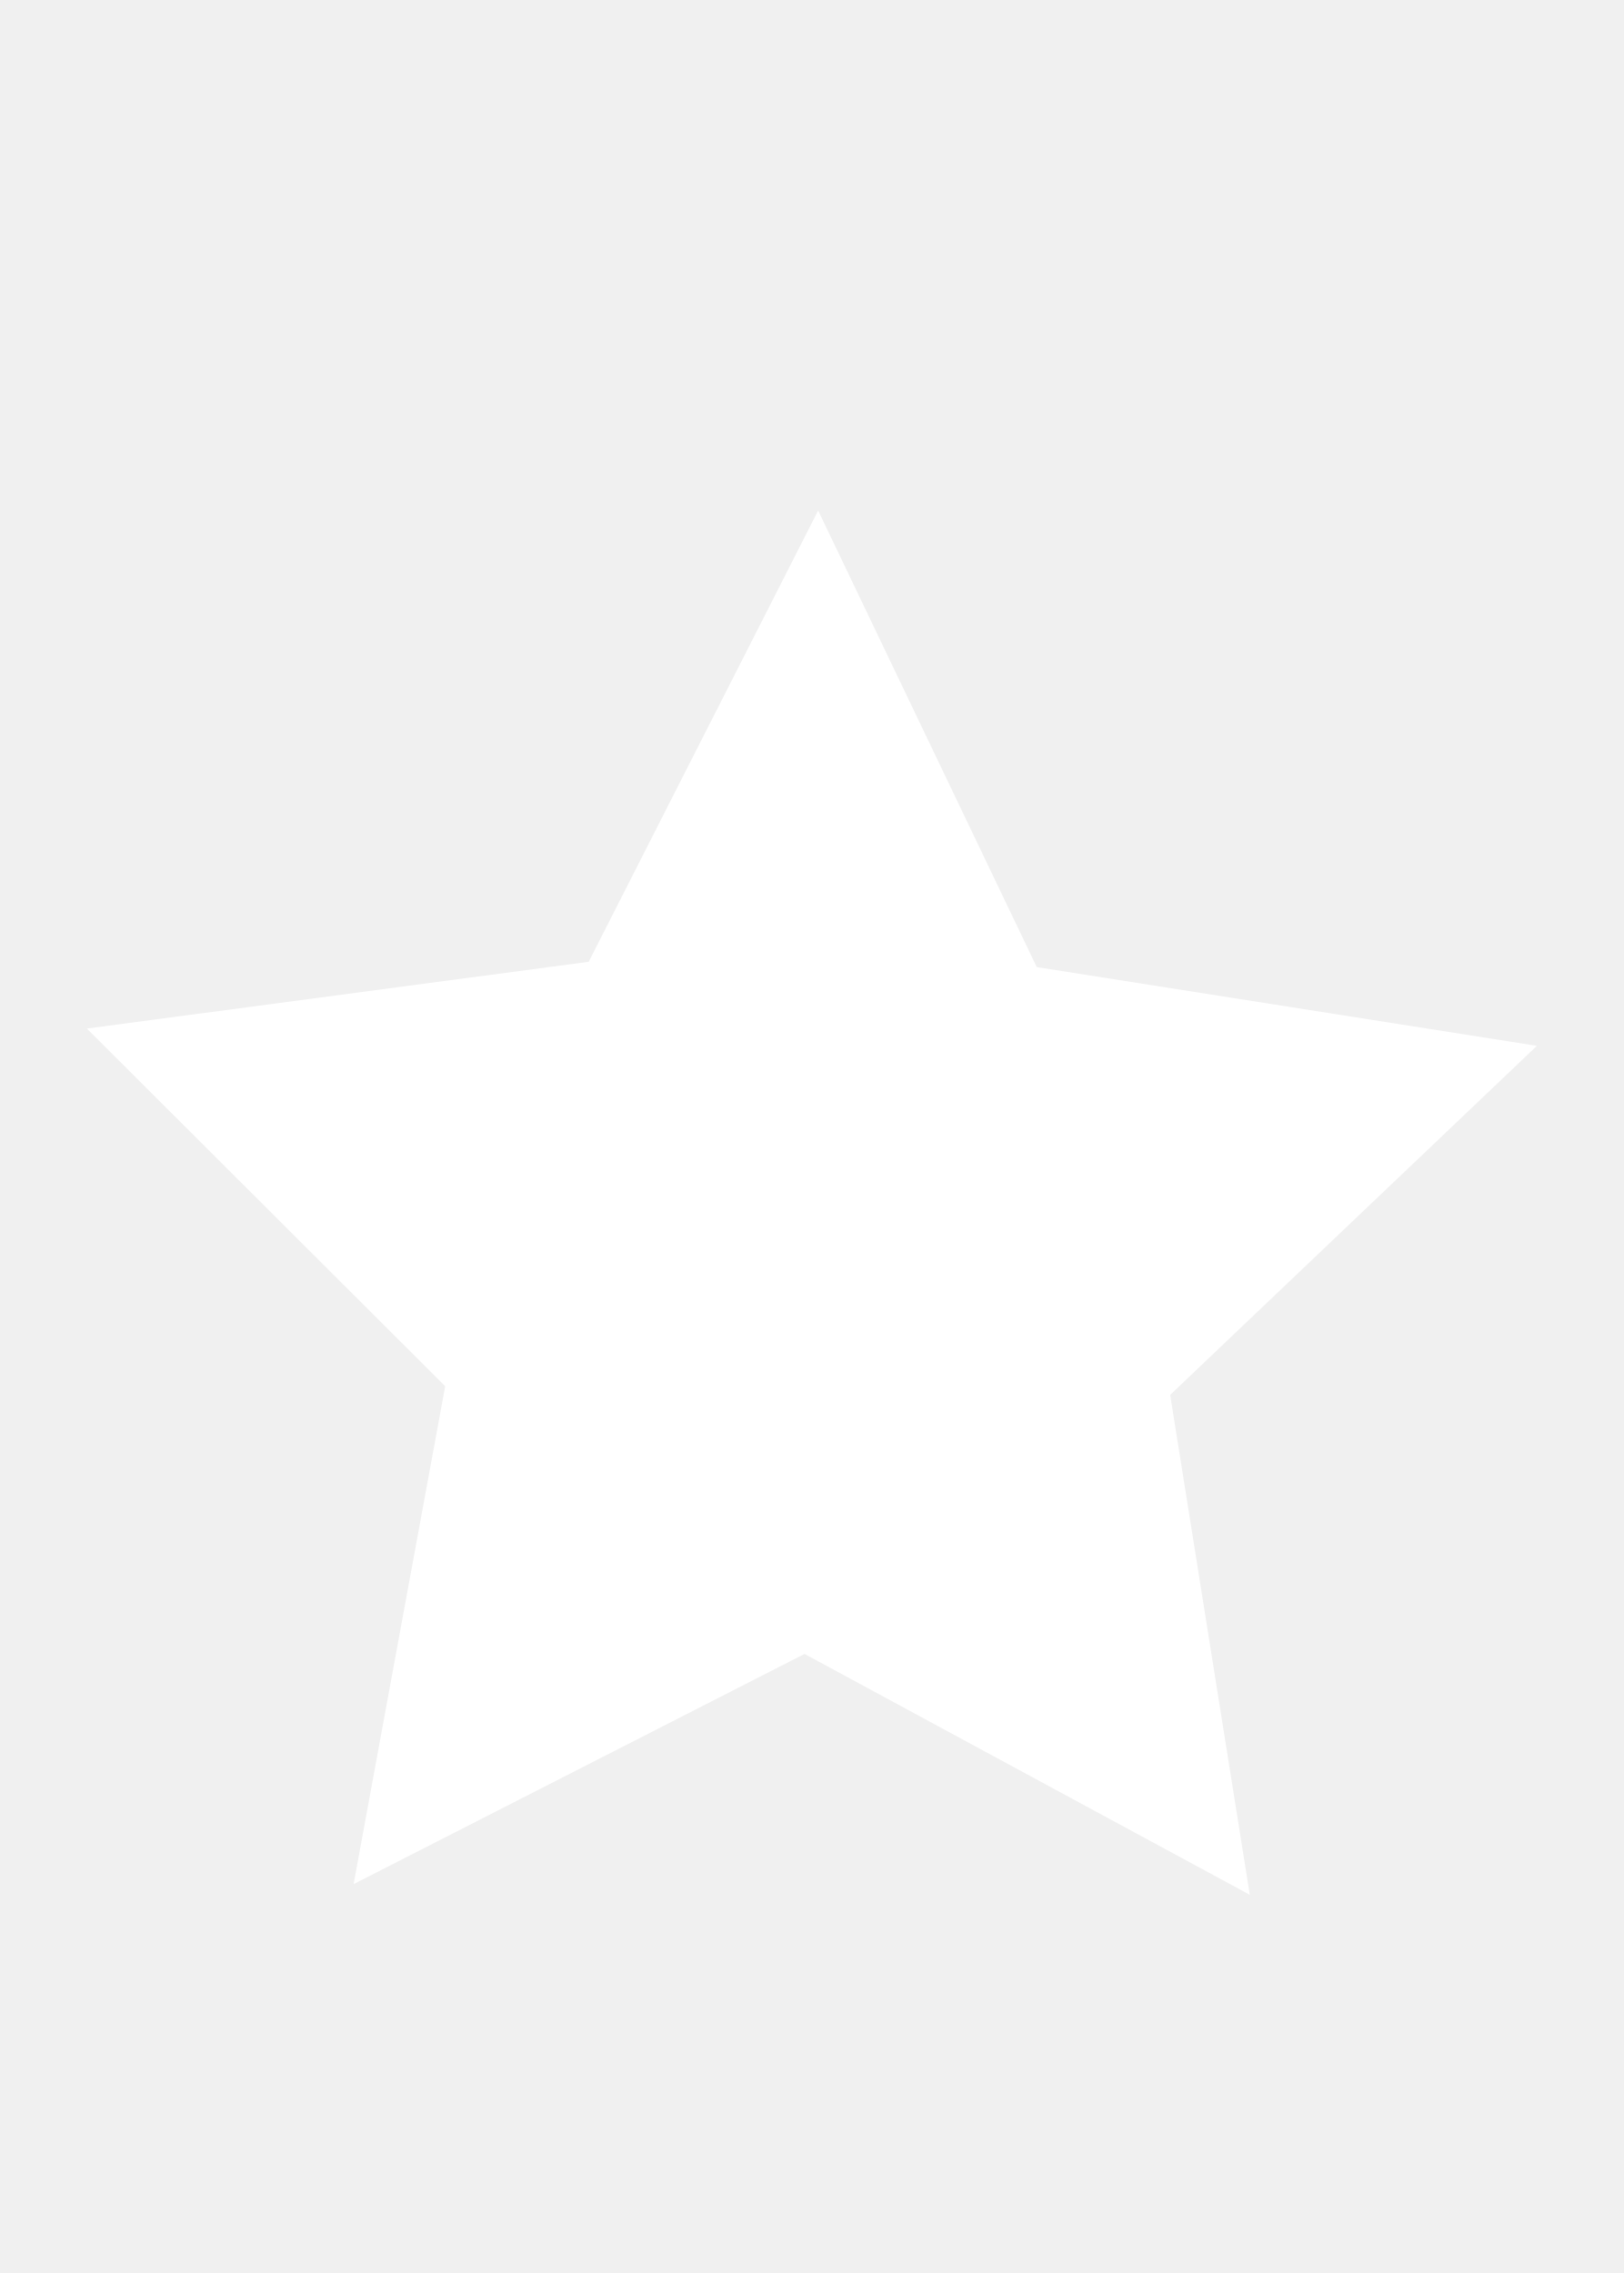
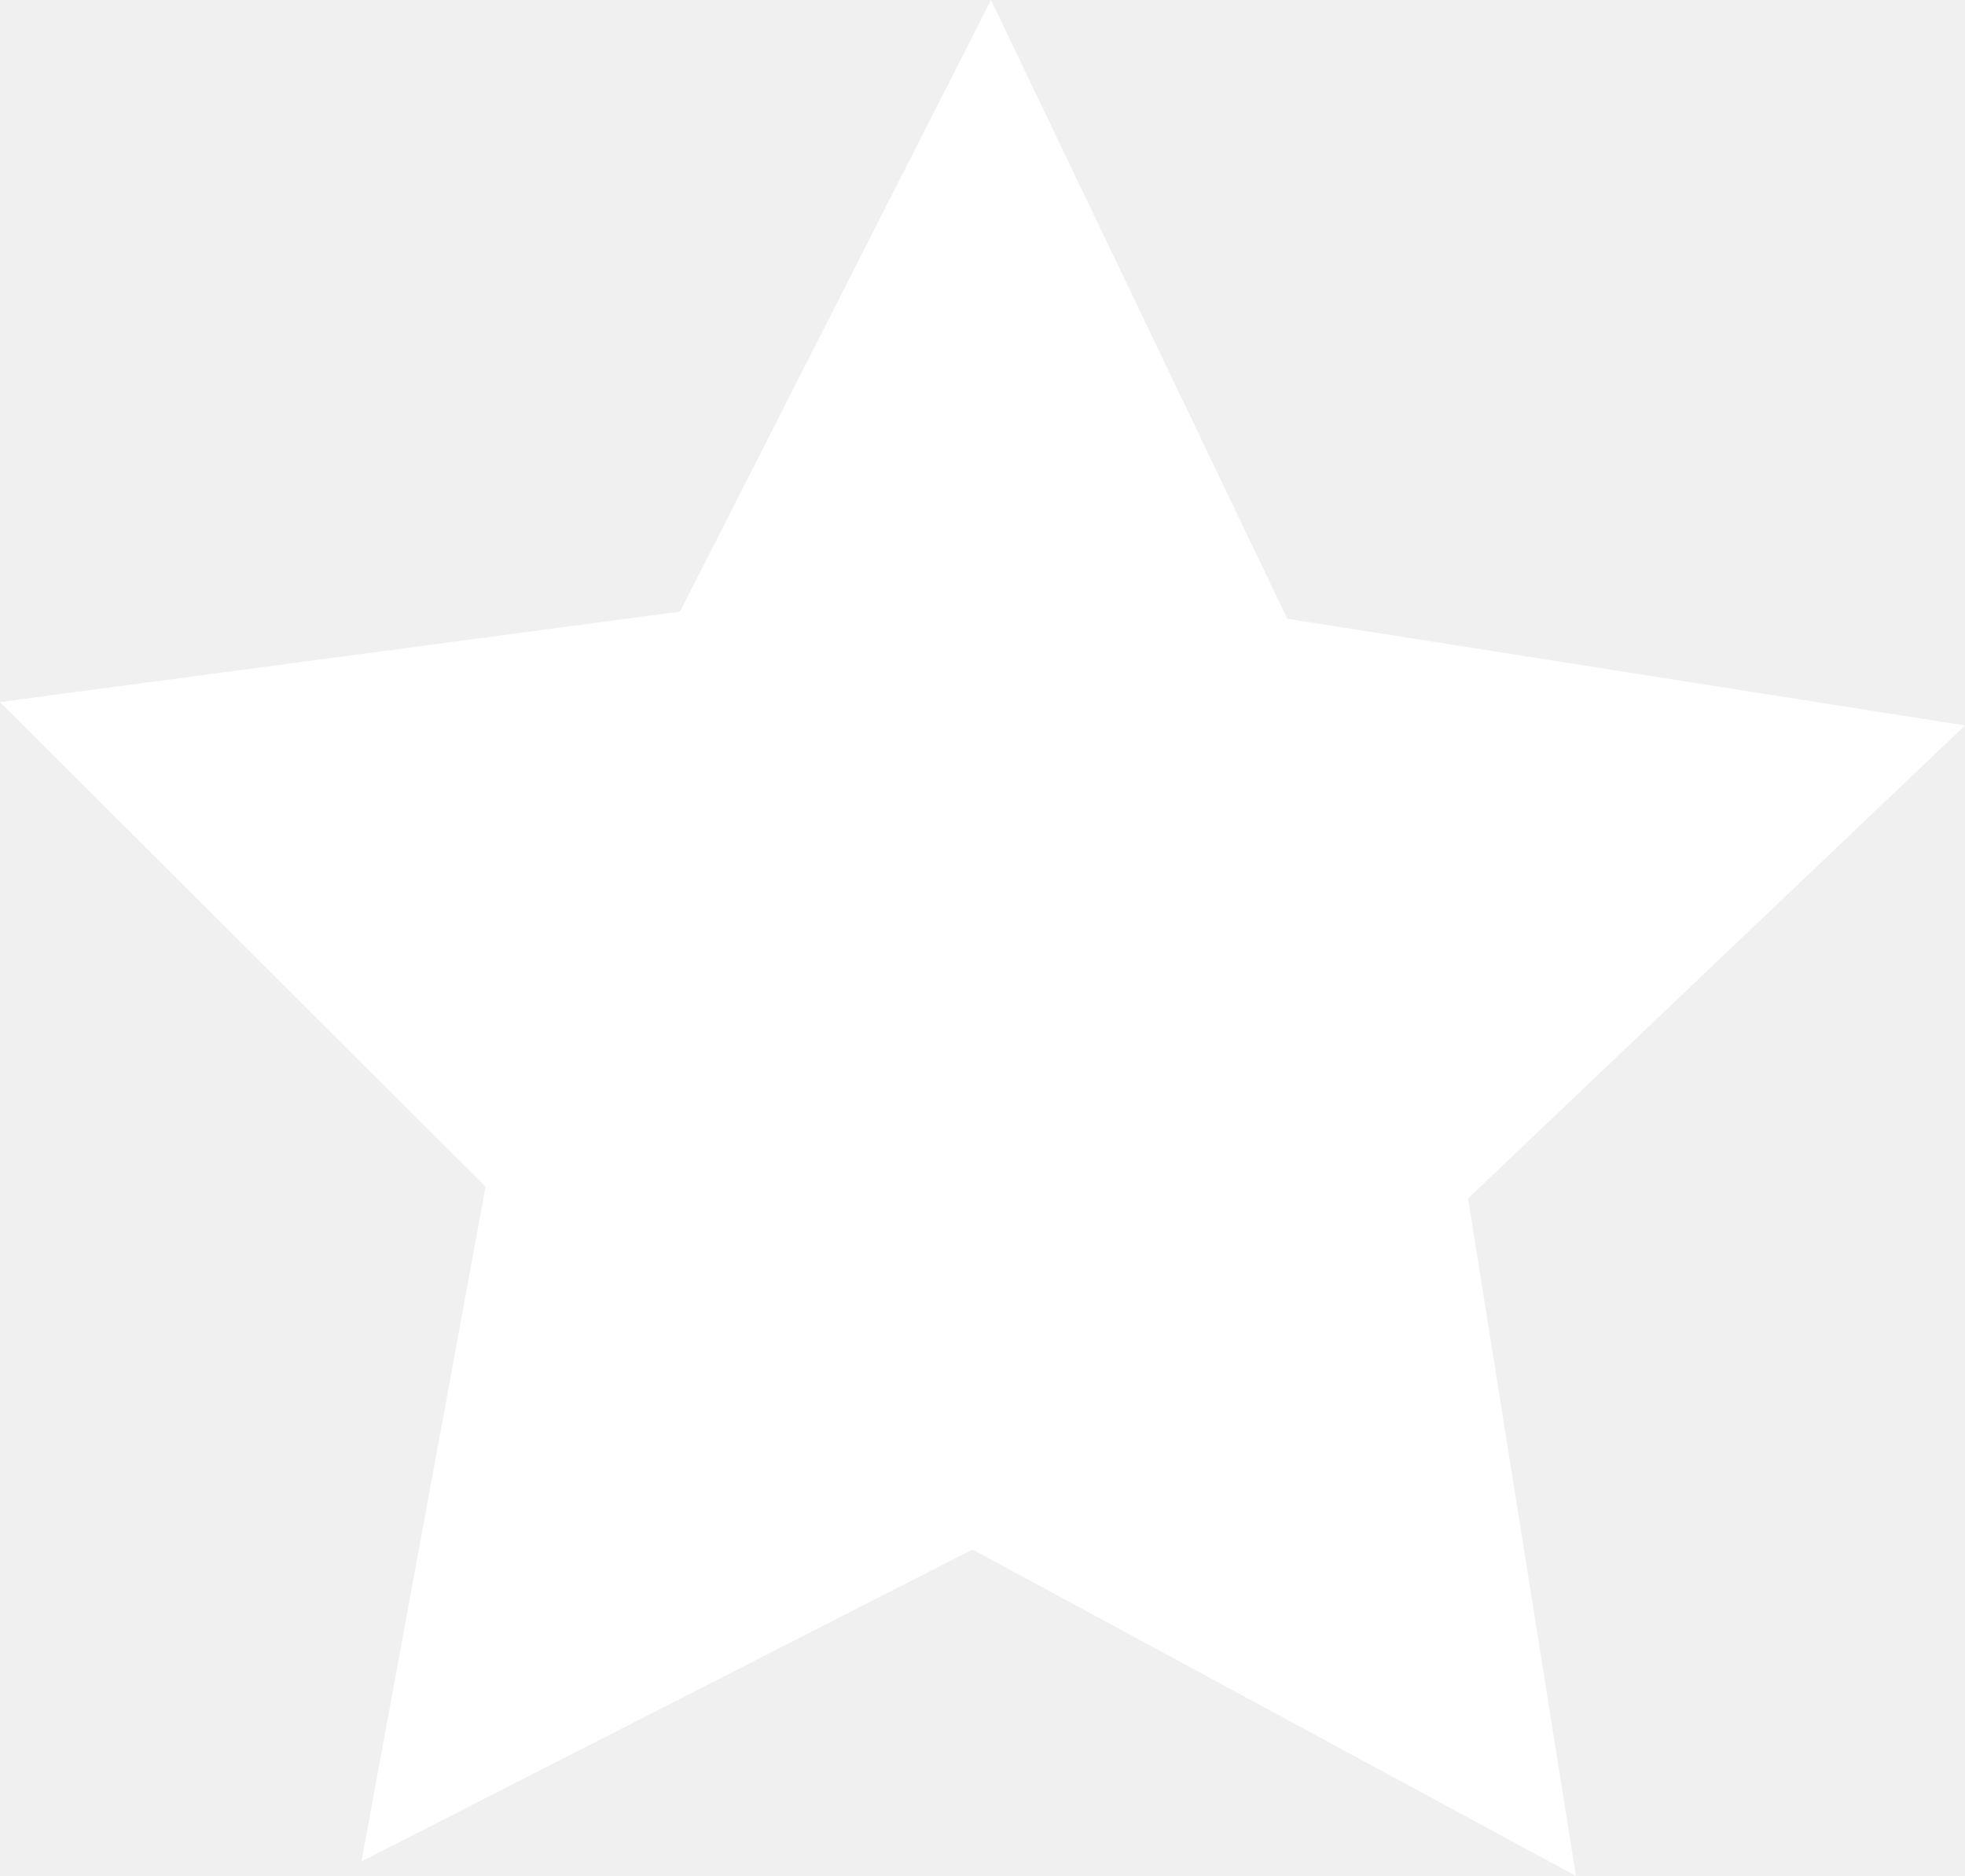
- <svg xmlns="http://www.w3.org/2000/svg" id="Layer_1" data-name="Layer 1" viewBox="0 0 360 504">
+ <svg xmlns="http://www.w3.org/2000/svg" id="Layer_1" data-name="Layer 1" viewBox="0 0 321.48 306.94">
  <defs>
    <style>
      .cls-1 {
        fill: #fff;
        stroke-width: 0px;
      }
    </style>
  </defs>
-   <polygon class="cls-1" points="229.86 214.44 340.74 231.9 259.44 309.29 277.09 420.14 178.37 366.73 78.4 417.77 98.7 307.37 19.26 228.07 130.52 213.26 181.39 113.2 229.86 214.44" />
+   <polygon class="cls-1" points="210.6 101.24 321.48 118.7 240.18 196.09 257.83 306.94 159.11 253.53 59.14 304.57 79.44 194.17 0 114.87 111.26 100.06 162.13 0 210.6 101.24" />
</svg>
